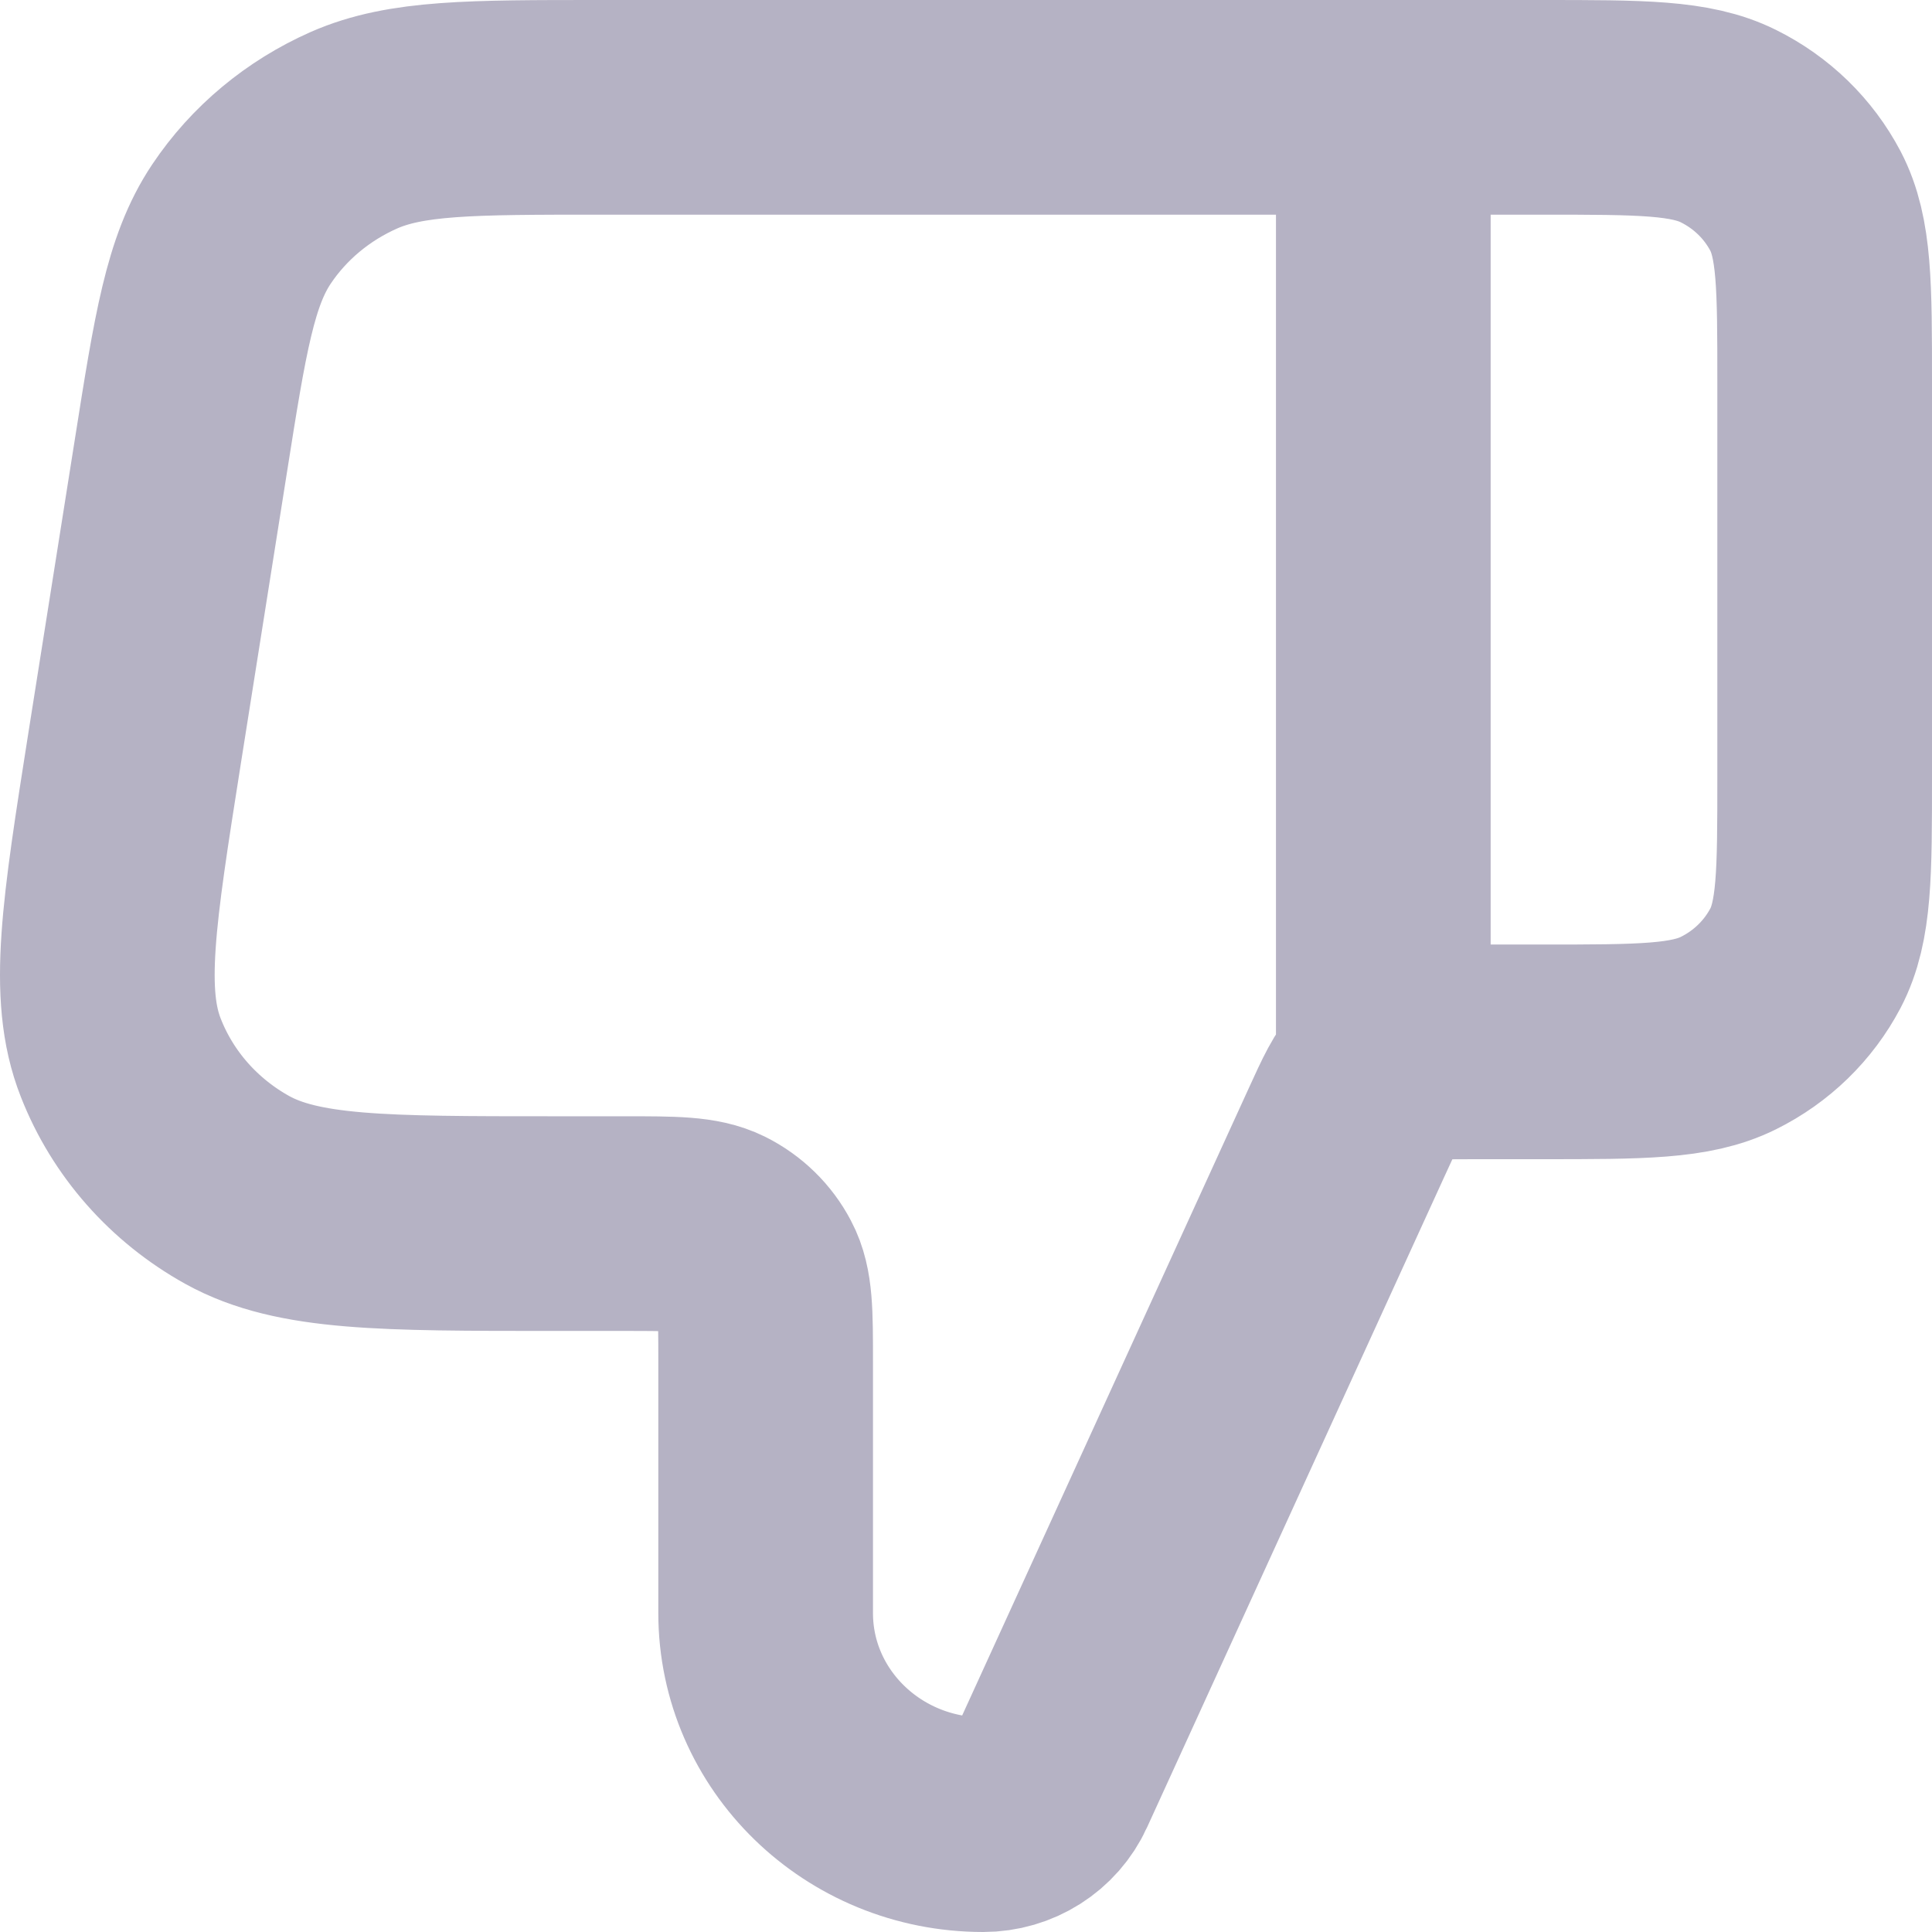
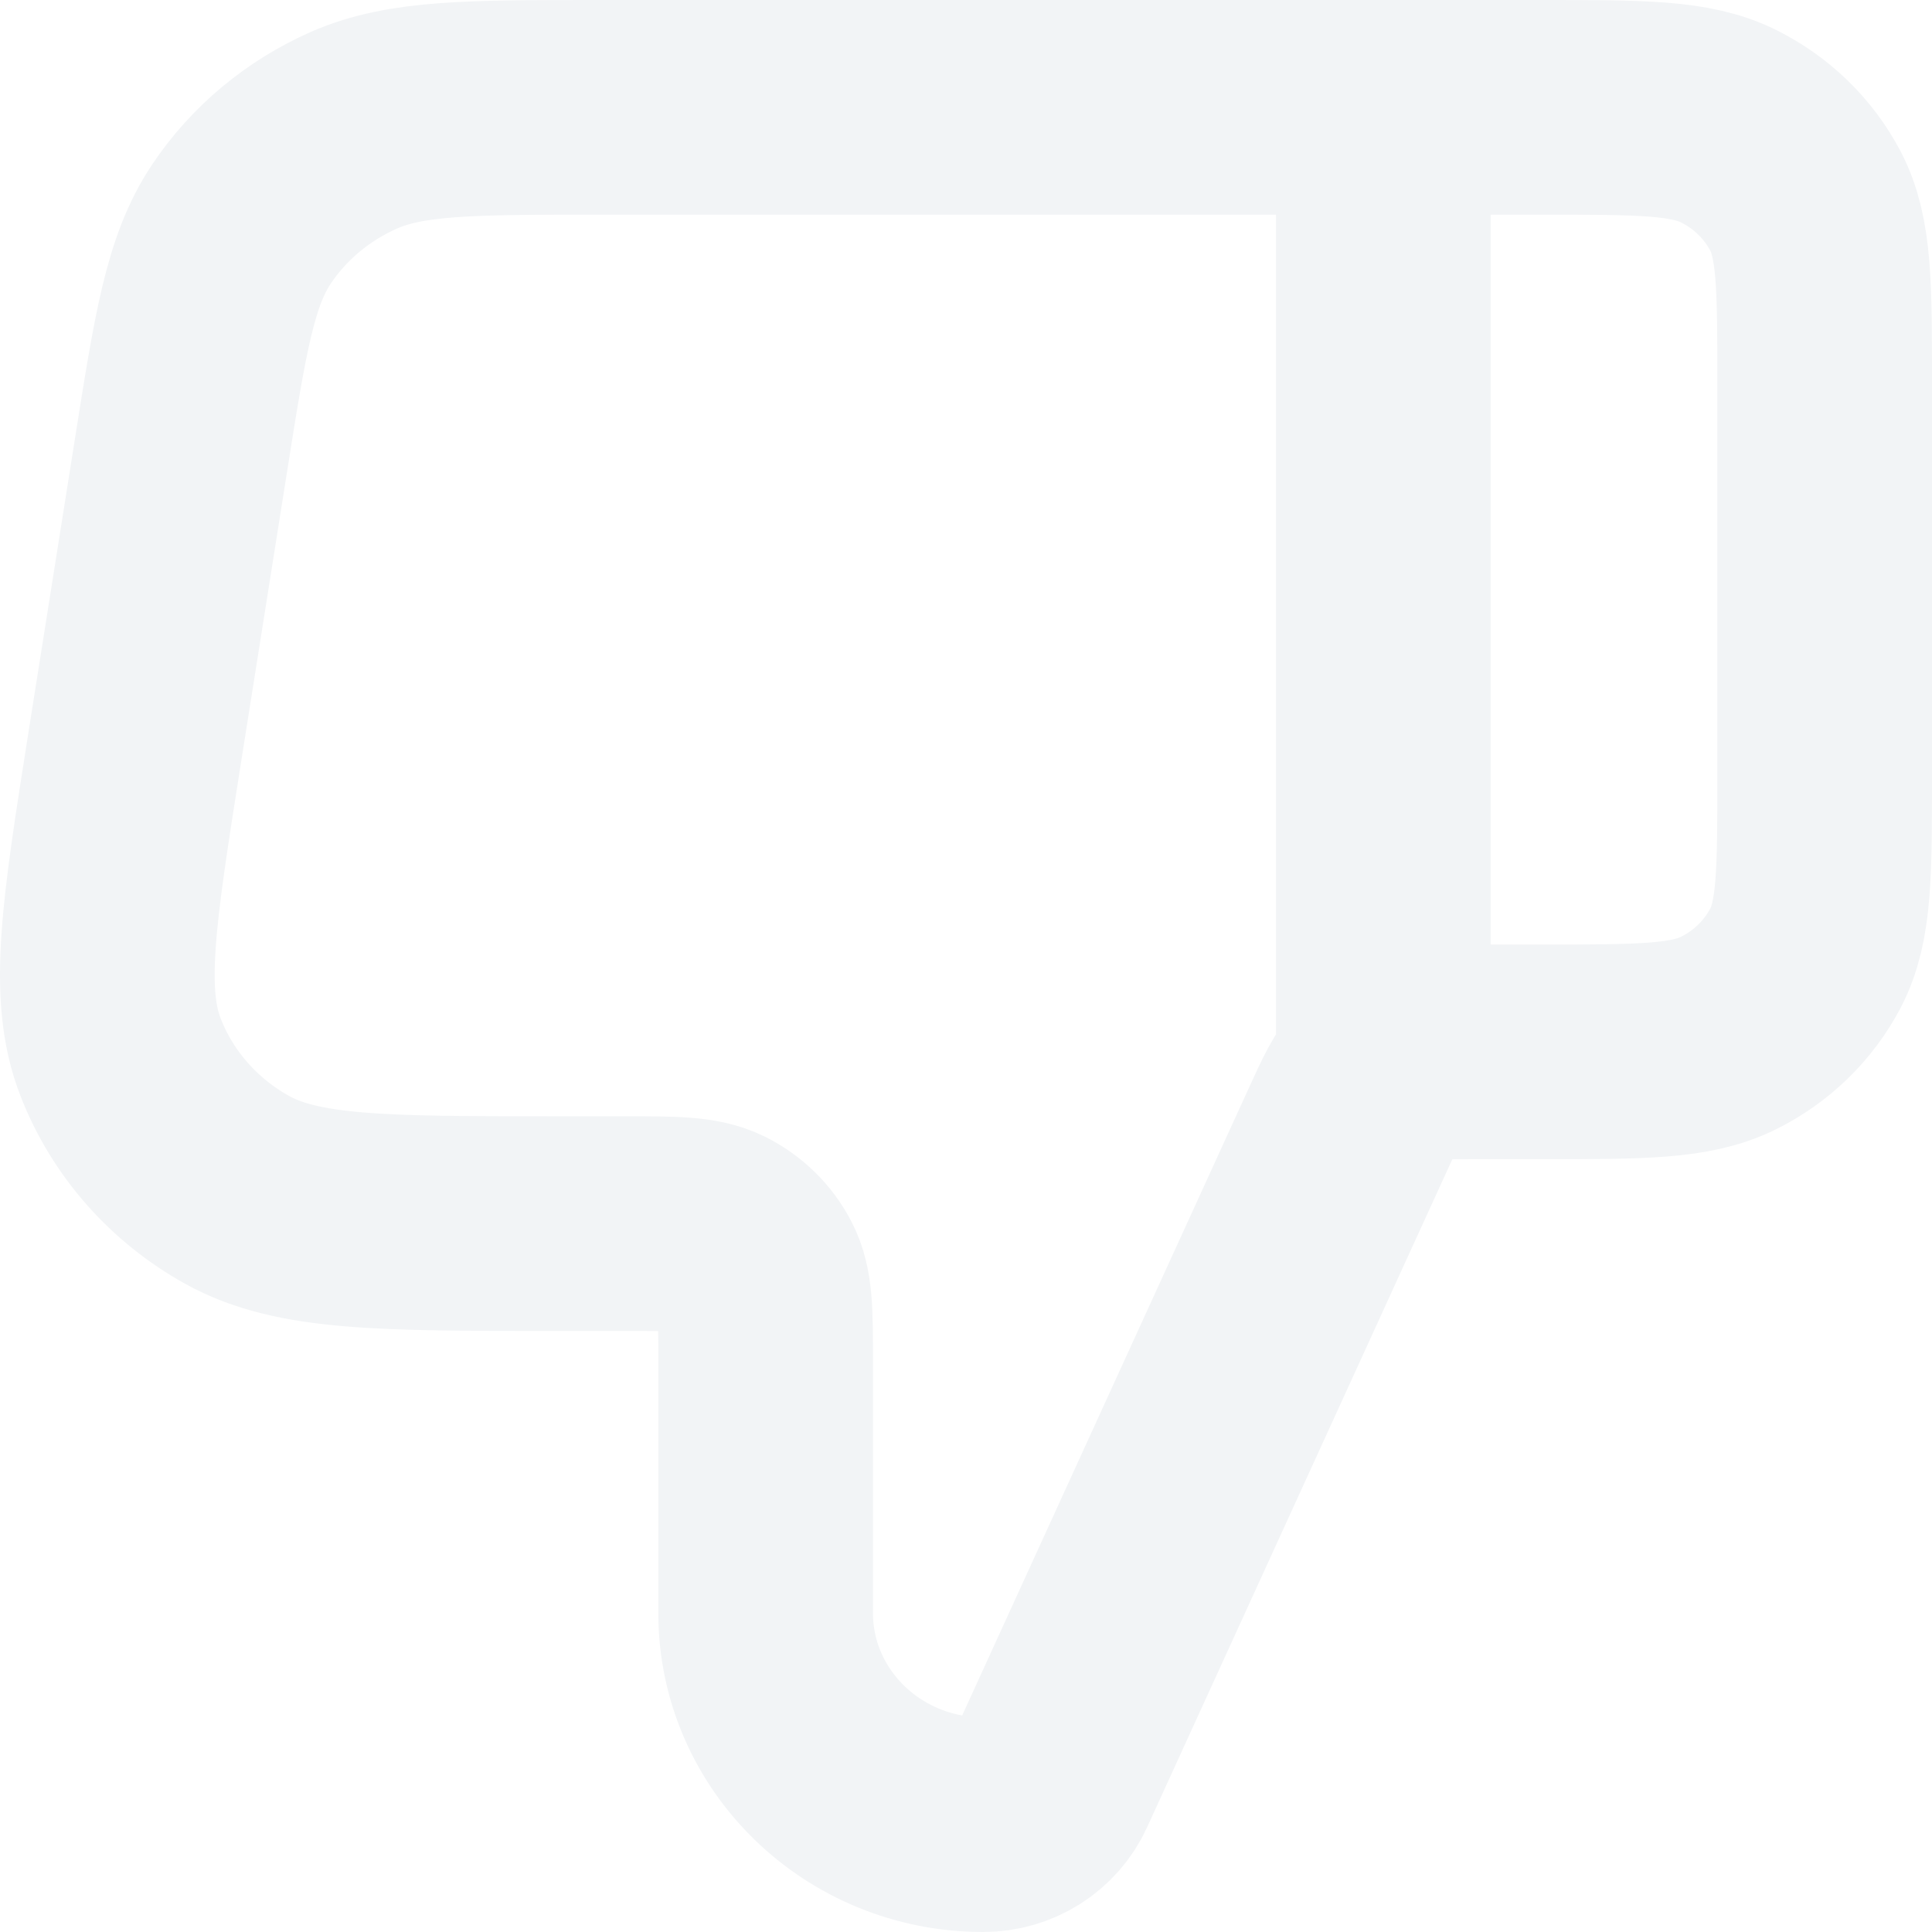
<svg xmlns="http://www.w3.org/2000/svg" preserveAspectRatio="none" overflow="visible" style="display: block;" width="13.5" height="13.5" viewBox="0 0 13.5 13.5" fill="none">
  <g id="Icon / Dislike">
-     <path id="Icon" d="M9.666 0.75V7.35M12.75 5.43V2.67C12.75 1.998 12.75 1.662 12.616 1.405C12.497 1.179 12.309 0.996 12.077 0.881C11.813 0.75 11.467 0.75 10.777 0.75H4.189C3.288 0.75 2.837 0.75 2.473 0.91C2.152 1.052 1.879 1.279 1.687 1.566C1.469 1.892 1.4 2.325 1.263 3.192L0.94 5.232C0.76 6.375 0.669 6.947 0.844 7.391C0.997 7.782 1.285 8.108 1.658 8.315C2.083 8.55 2.678 8.55 3.866 8.55H4.363C4.708 8.55 4.881 8.55 5.013 8.615C5.129 8.673 5.223 8.765 5.282 8.878C5.35 9.006 5.35 9.174 5.35 9.51V11.271C5.35 12.088 6.03 12.75 6.87 12.75C7.071 12.75 7.252 12.635 7.333 12.457L9.406 7.92C9.5 7.714 9.547 7.611 9.622 7.535C9.688 7.468 9.769 7.417 9.858 7.386C9.96 7.35 10.076 7.35 10.308 7.35H10.777C11.467 7.35 11.813 7.35 12.077 7.219C12.309 7.104 12.497 6.921 12.616 6.695C12.75 6.438 12.75 6.102 12.75 5.43Z" stroke="#b5b2c4" stroke-width="1.5" stroke-linecap="round" stroke-linejoin="round" />
+     <path id="Icon" d="M9.666 0.75V7.35M12.75 5.43V2.67C12.75 1.998 12.75 1.662 12.616 1.405C12.497 1.179 12.309 0.996 12.077 0.881C11.813 0.75 11.467 0.75 10.777 0.75H4.189C3.288 0.75 2.837 0.75 2.473 0.91C2.152 1.052 1.879 1.279 1.687 1.566C1.469 1.892 1.4 2.325 1.263 3.192L0.94 5.232C0.76 6.375 0.669 6.947 0.844 7.391C0.997 7.782 1.285 8.108 1.658 8.315C2.083 8.55 2.678 8.55 3.866 8.55H4.363C4.708 8.55 4.881 8.55 5.013 8.615C5.129 8.673 5.223 8.765 5.282 8.878C5.35 9.006 5.35 9.174 5.35 9.51V11.271C5.35 12.088 6.03 12.75 6.87 12.75C7.071 12.75 7.252 12.635 7.333 12.457L9.406 7.92C9.5 7.714 9.547 7.611 9.622 7.535C9.688 7.468 9.769 7.417 9.858 7.386C9.96 7.35 10.076 7.35 10.308 7.35H10.777C11.467 7.35 11.813 7.35 12.077 7.219C12.309 7.104 12.497 6.921 12.616 6.695C12.75 6.438 12.75 6.102 12.75 5.43Z" stroke="#F2F4F6" stroke-width="1.5" stroke-linecap="round" stroke-linejoin="round" />
  </g>
</svg>
